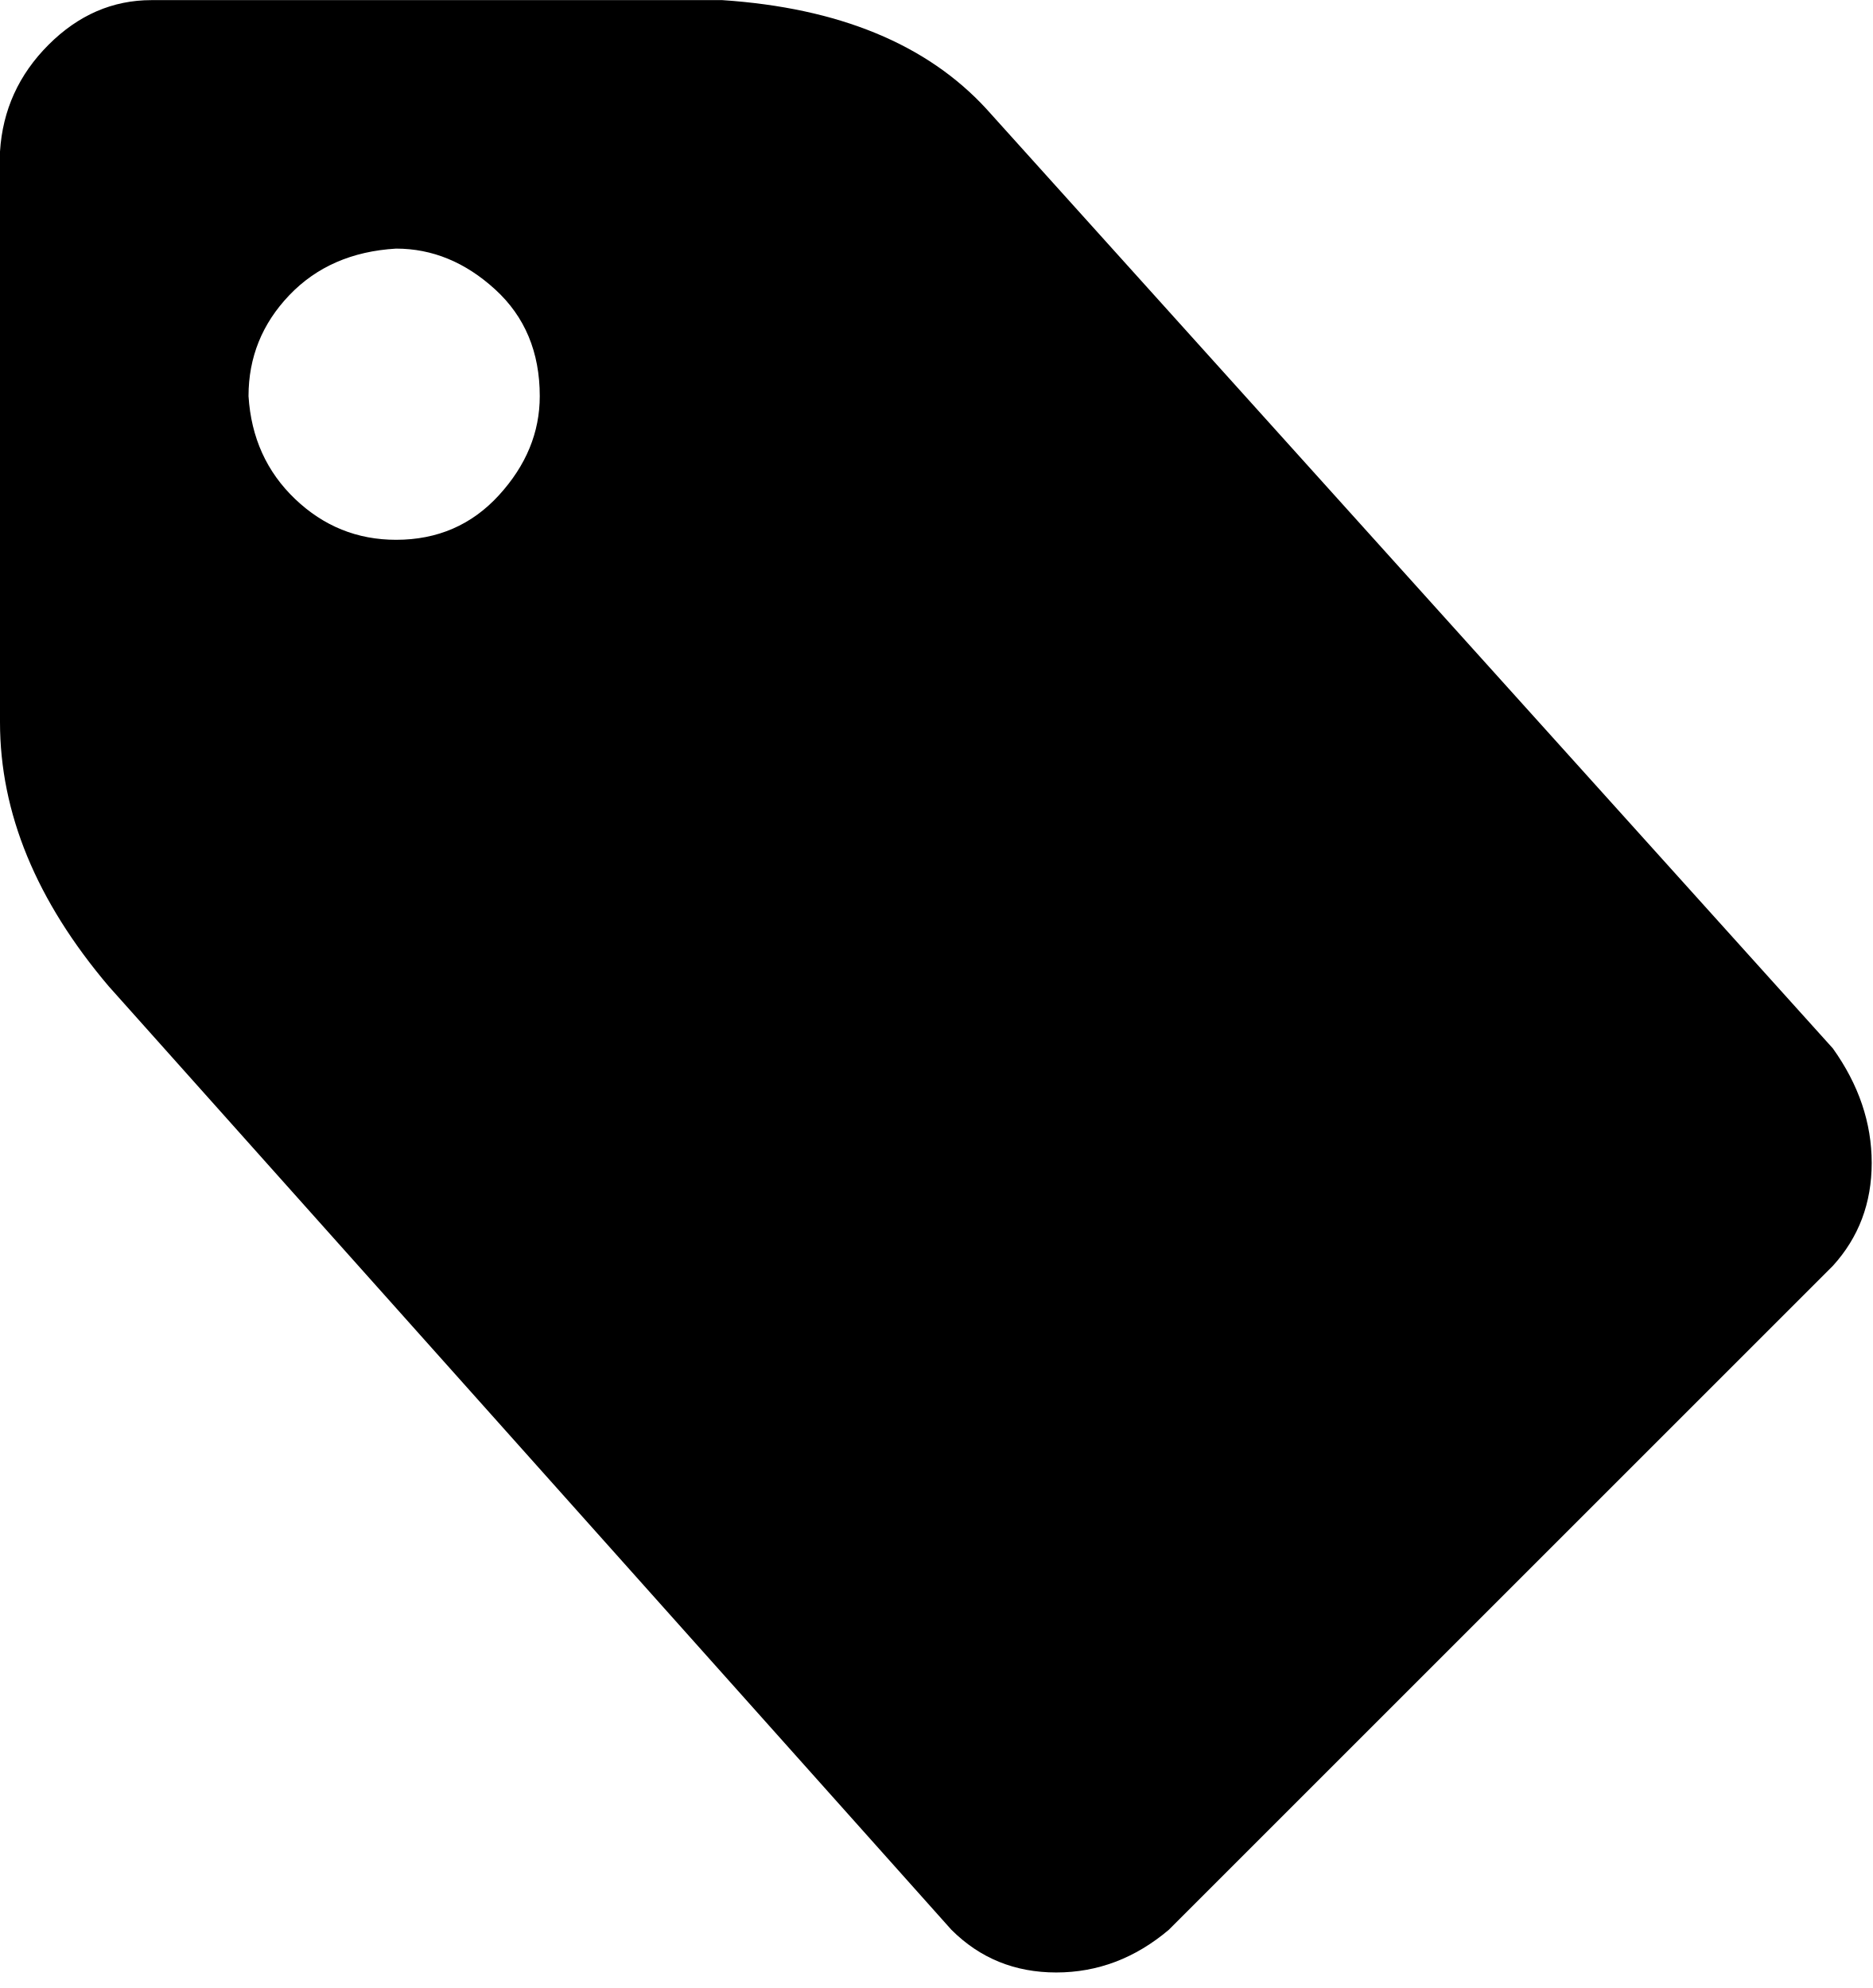
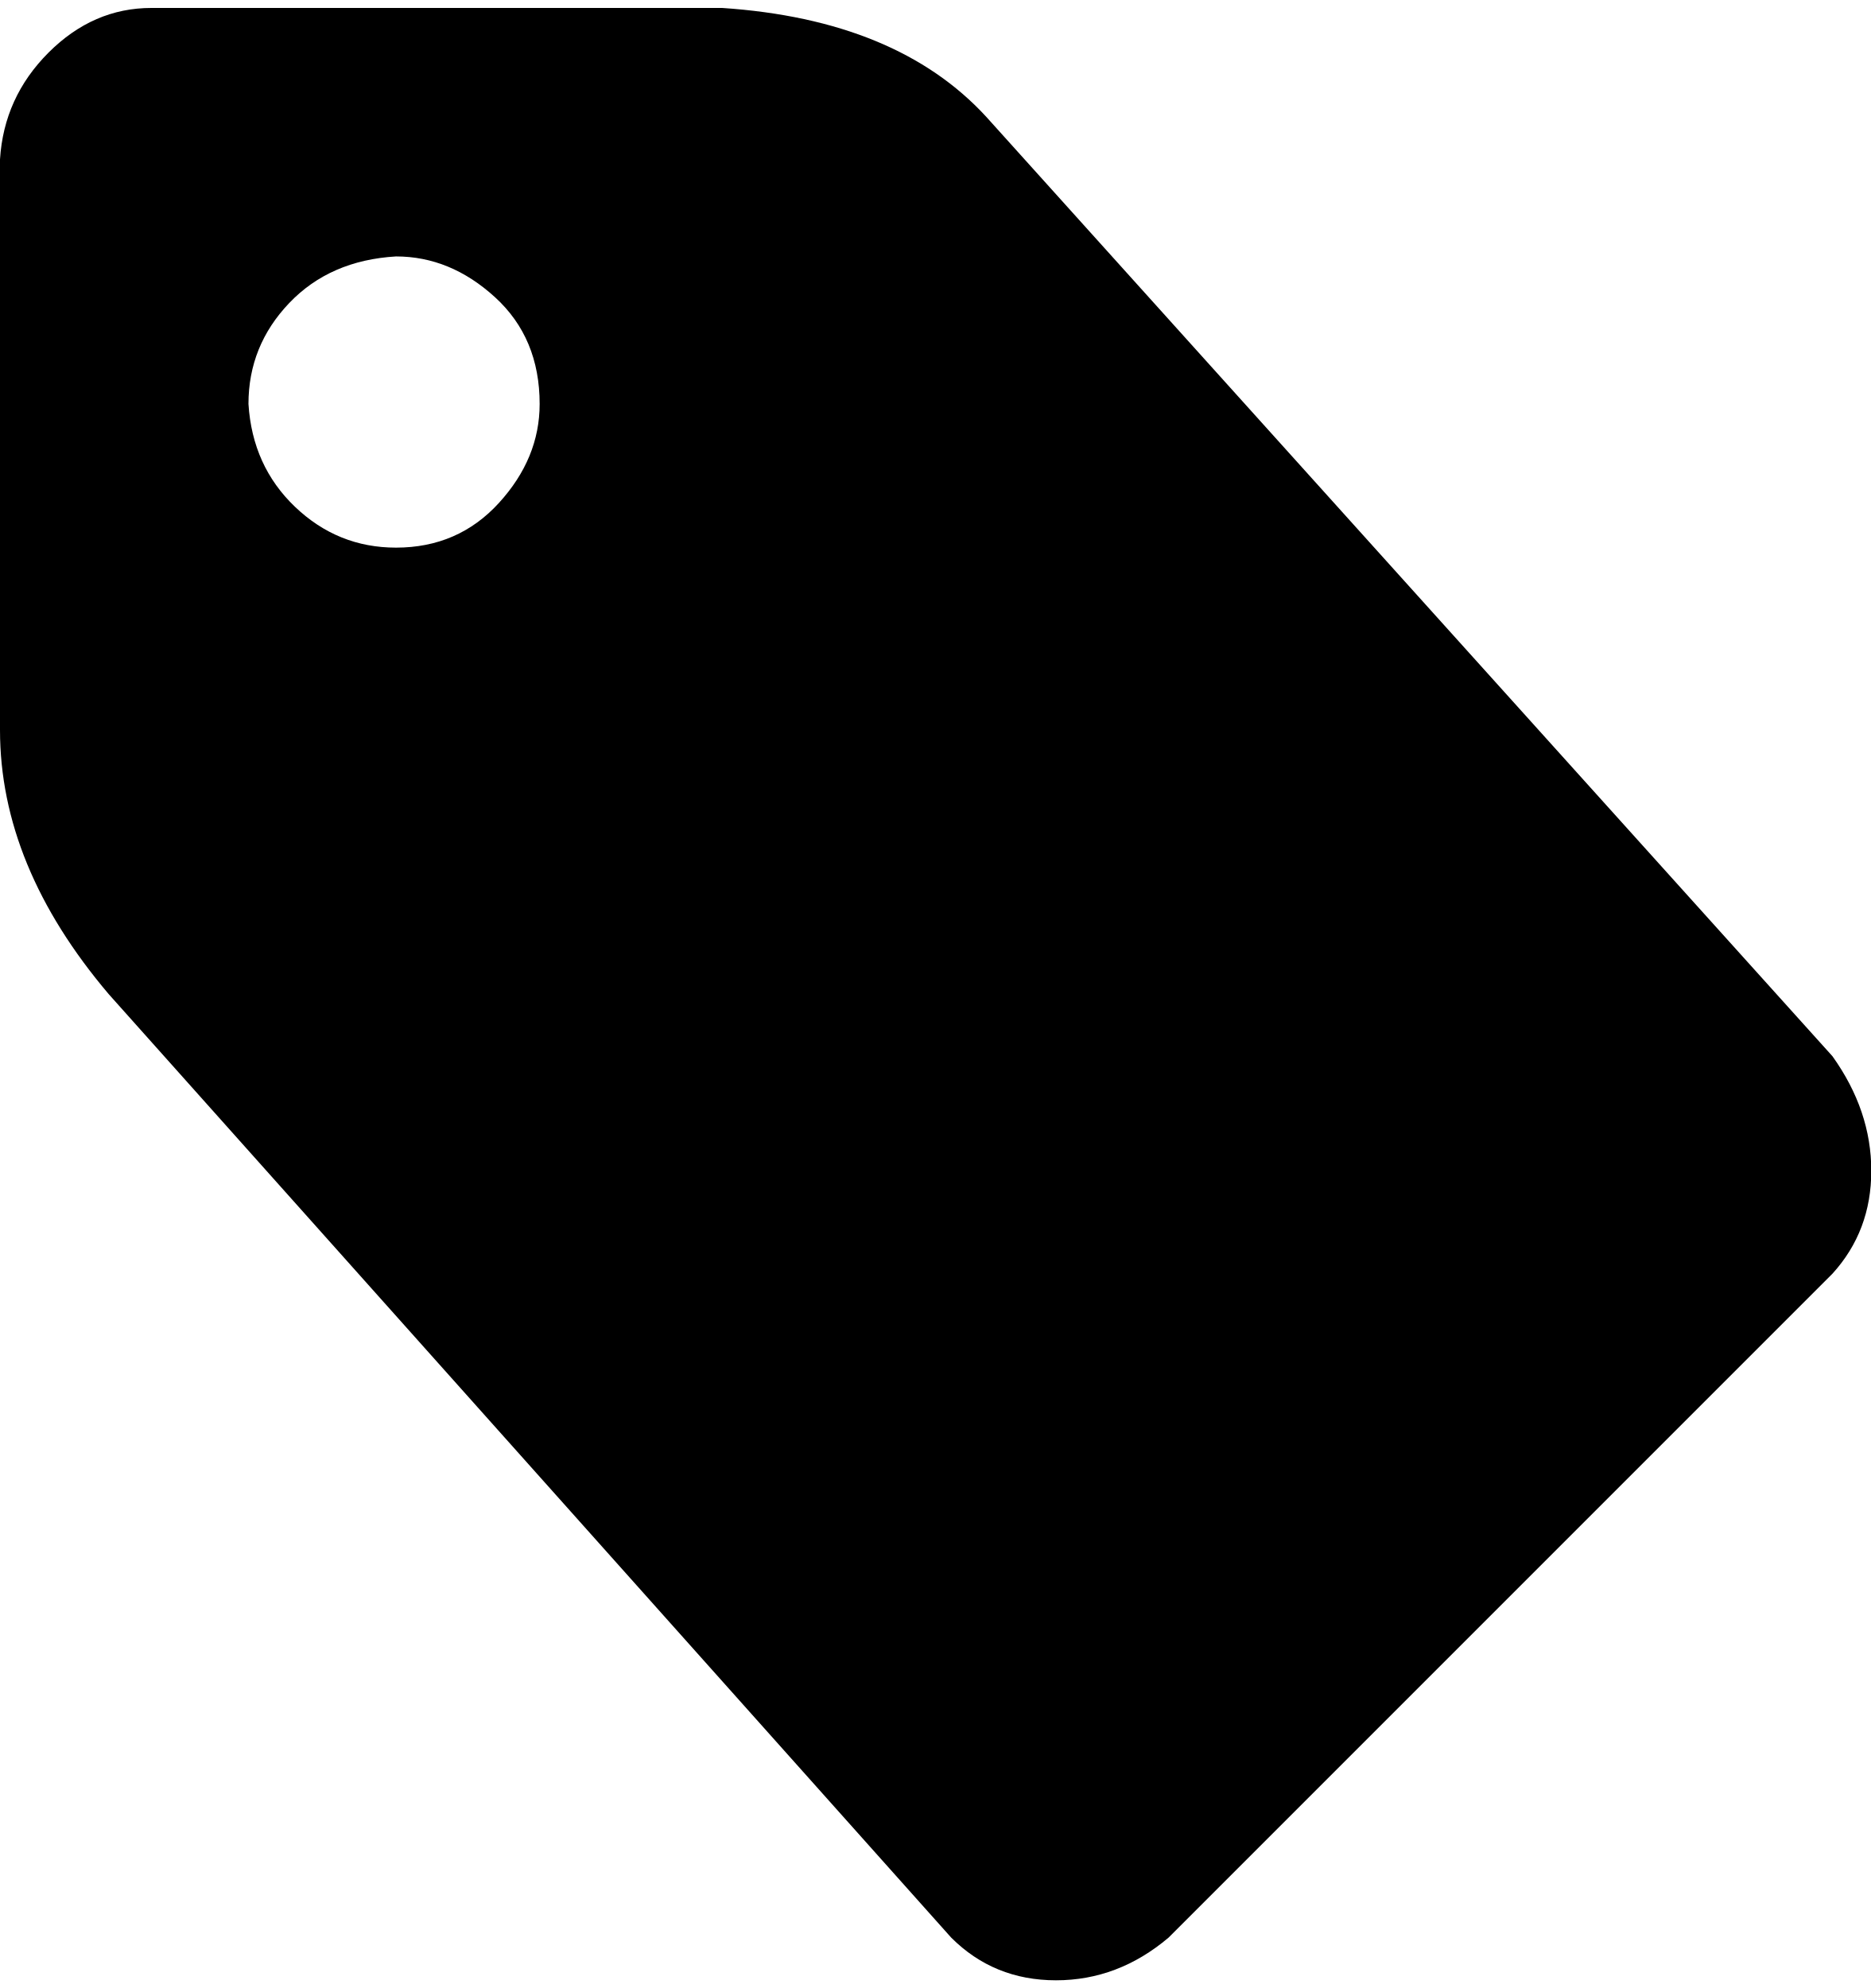
- <svg xmlns="http://www.w3.org/2000/svg" height="1000" width="942">
-   <path d="M0 363.322l0-287.091q1.953-31.248 24.413-53.708t51.755-22.46l287.091 0q87.885 5.859 132.804 54.684l425.754 472.626q19.53 27.342 19.53 57.614t-19.53 51.755l-333.963 333.963q-25.389 21.483-56.637 21.483t-52.731-21.483l-423.801-474.579q-54.684-64.449-54.684-132.804zm124.992-164.052q1.953 31.248 23.436 51.755t50.778 20.506q31.248 0 51.755-22.46t20.506-49.802q0-33.201-22.46-53.708t-49.802-20.506q-33.201 1.953-53.708 23.436t-20.506 50.778z" />
+ <svg xmlns="http://www.w3.org/2000/svg" height="1000" width="941">
+   <path d="M0 367.259l0 -287.091q1.953 -31.248 24.413 -53.708t51.755 -22.46l287.091 0q87.885 5.859 132.804 54.684l425.754 472.626q19.53 27.342 19.53 57.614t-19.53 51.755l-333.963 333.963q-25.389 21.483 -56.637 21.483t-52.731 -21.483l-423.801 -474.579q-54.684 -64.449 -54.684 -132.804zm124.992 -164.052q1.953 31.248 23.436 51.755t50.778 20.506q31.248 0 51.755 -22.46t20.506 -49.802q0 -33.201 -22.46 -53.708t-49.802 -20.506q-33.201 1.953 -53.708 23.436t-20.506 50.778z" />
</svg>
